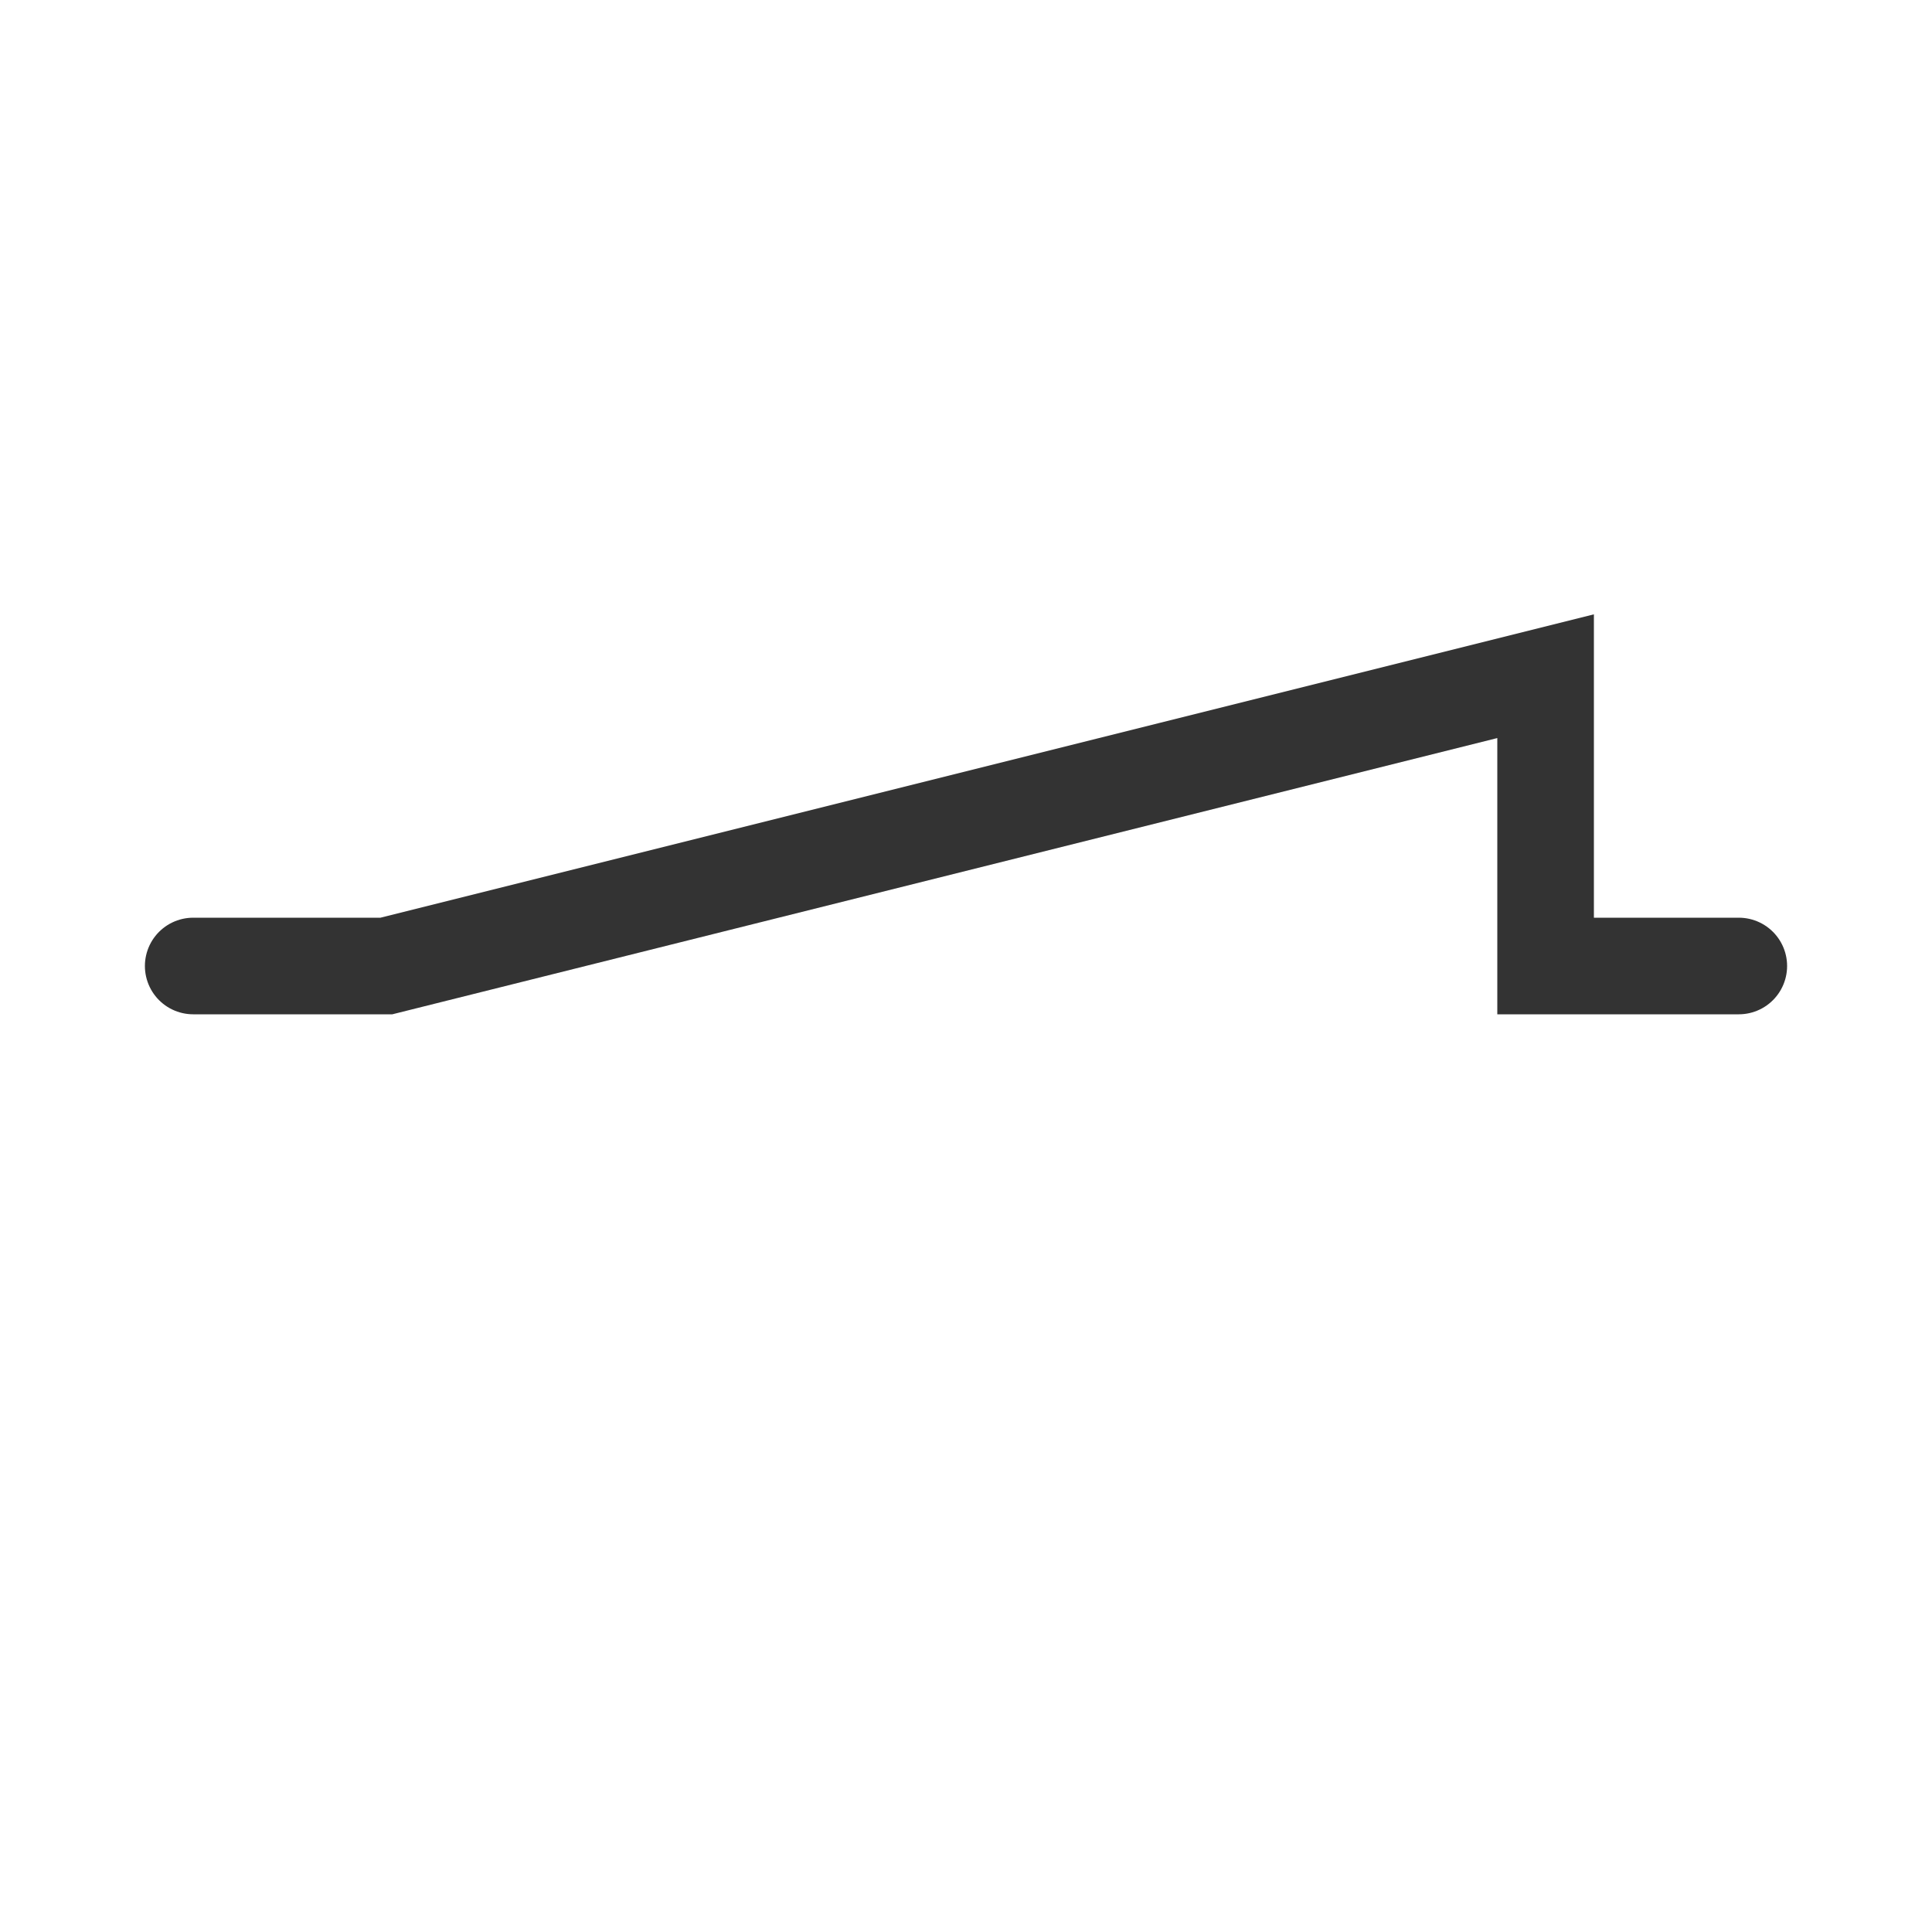
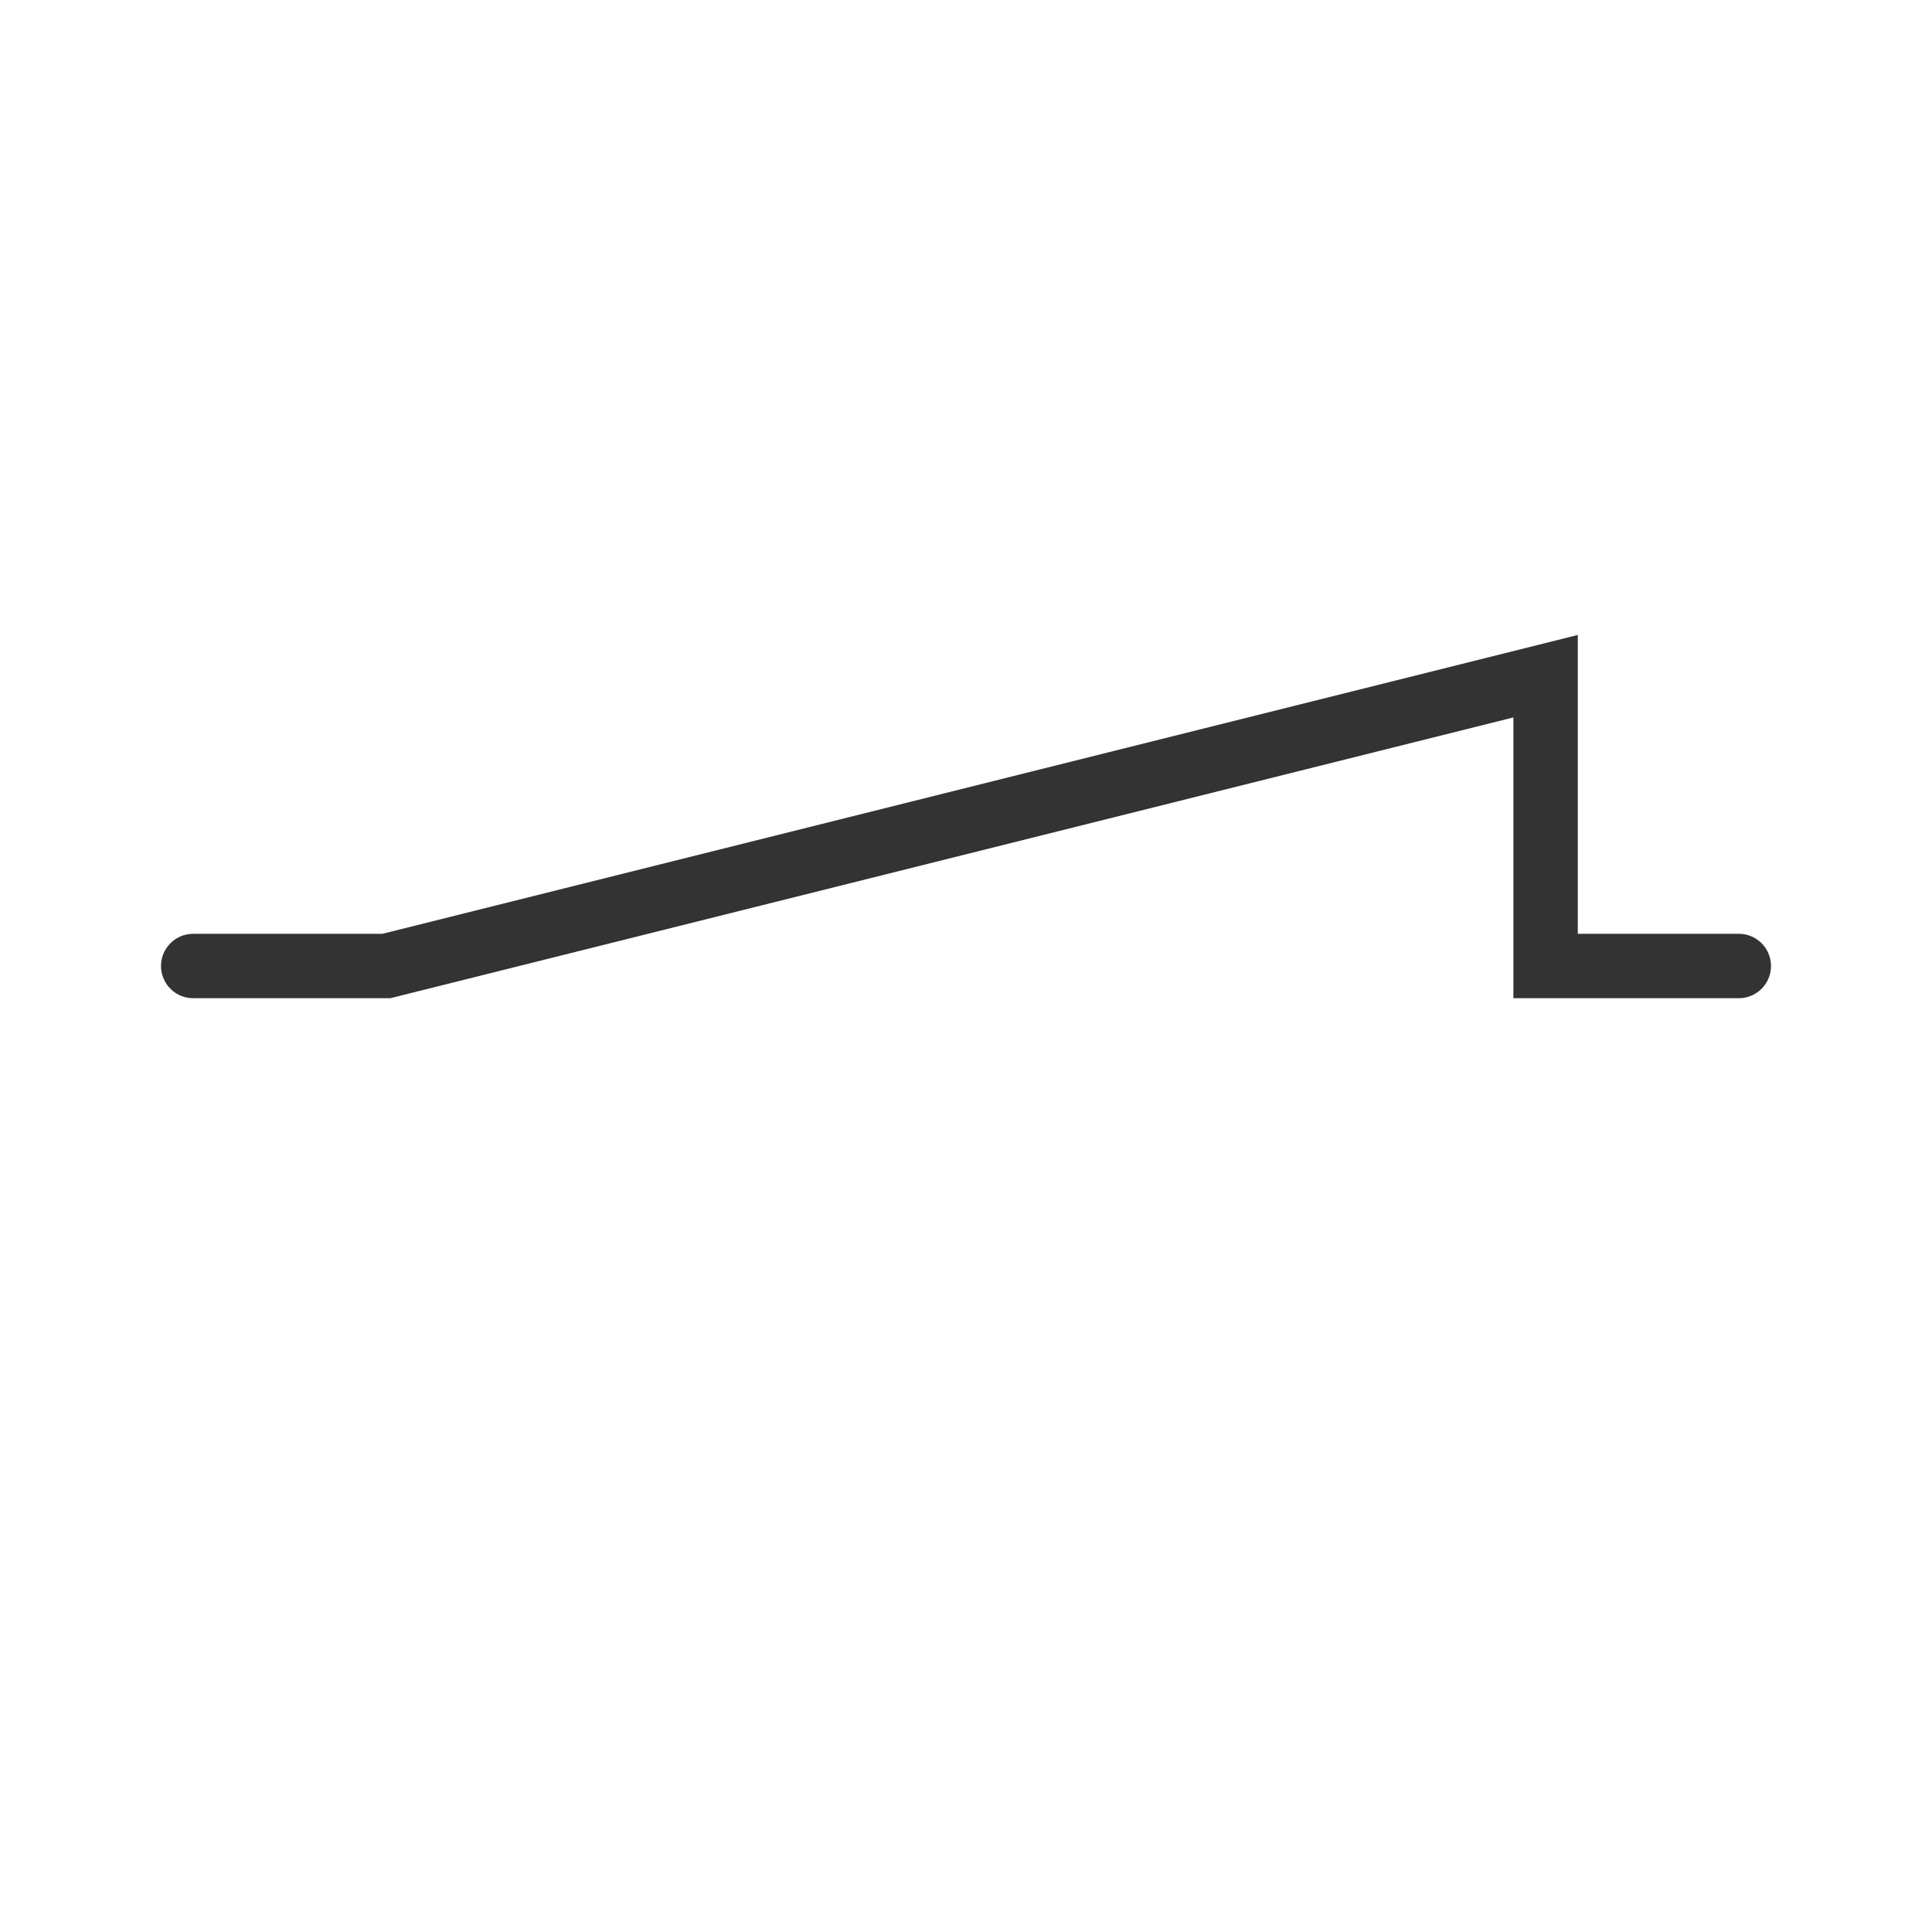
- <svg xmlns="http://www.w3.org/2000/svg" width="30px" height="30px" baseProfile="full" version="1.1" stroke="#333" stroke-width="1.5" fill="none">
+ <svg xmlns="http://www.w3.org/2000/svg" width="30px" height="30px" baseProfile="full" version="1.1" stroke="#333" stroke-width="1" fill="none">
  <path stroke-linecap="round" d="M3,15 l3,0 l18,-4.5 l0,4.5 l3,0 " />
</svg>
